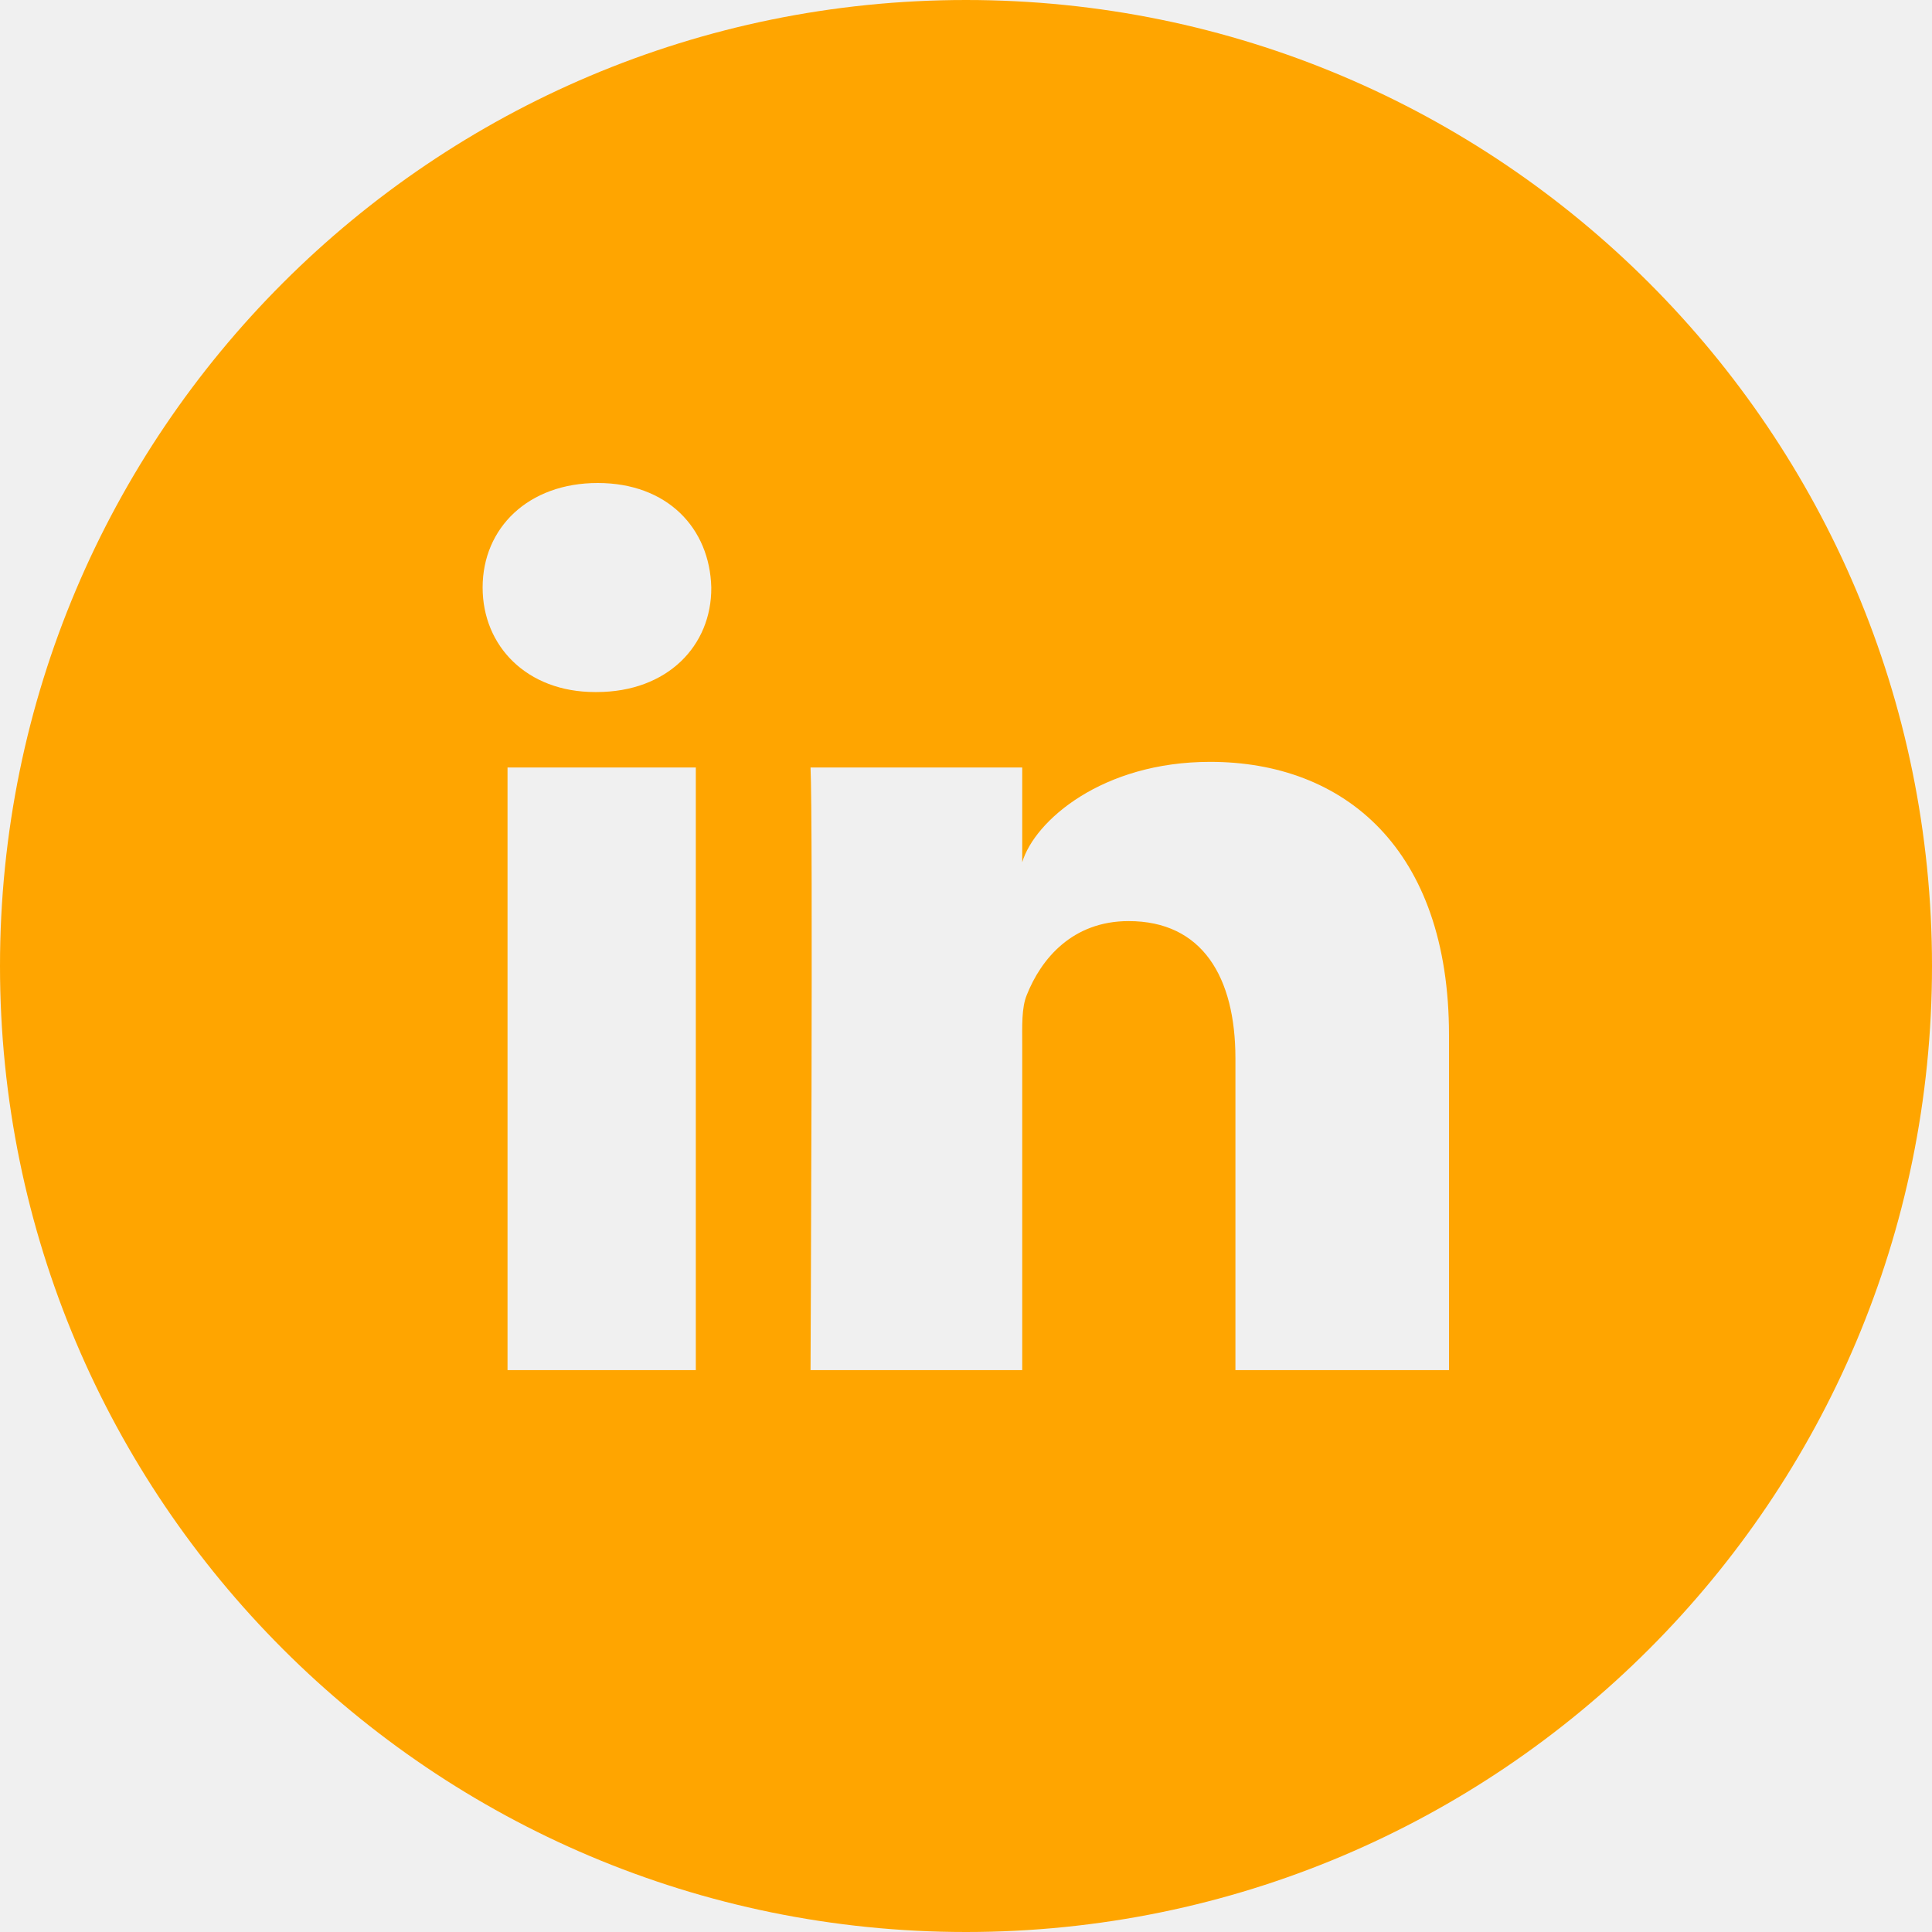
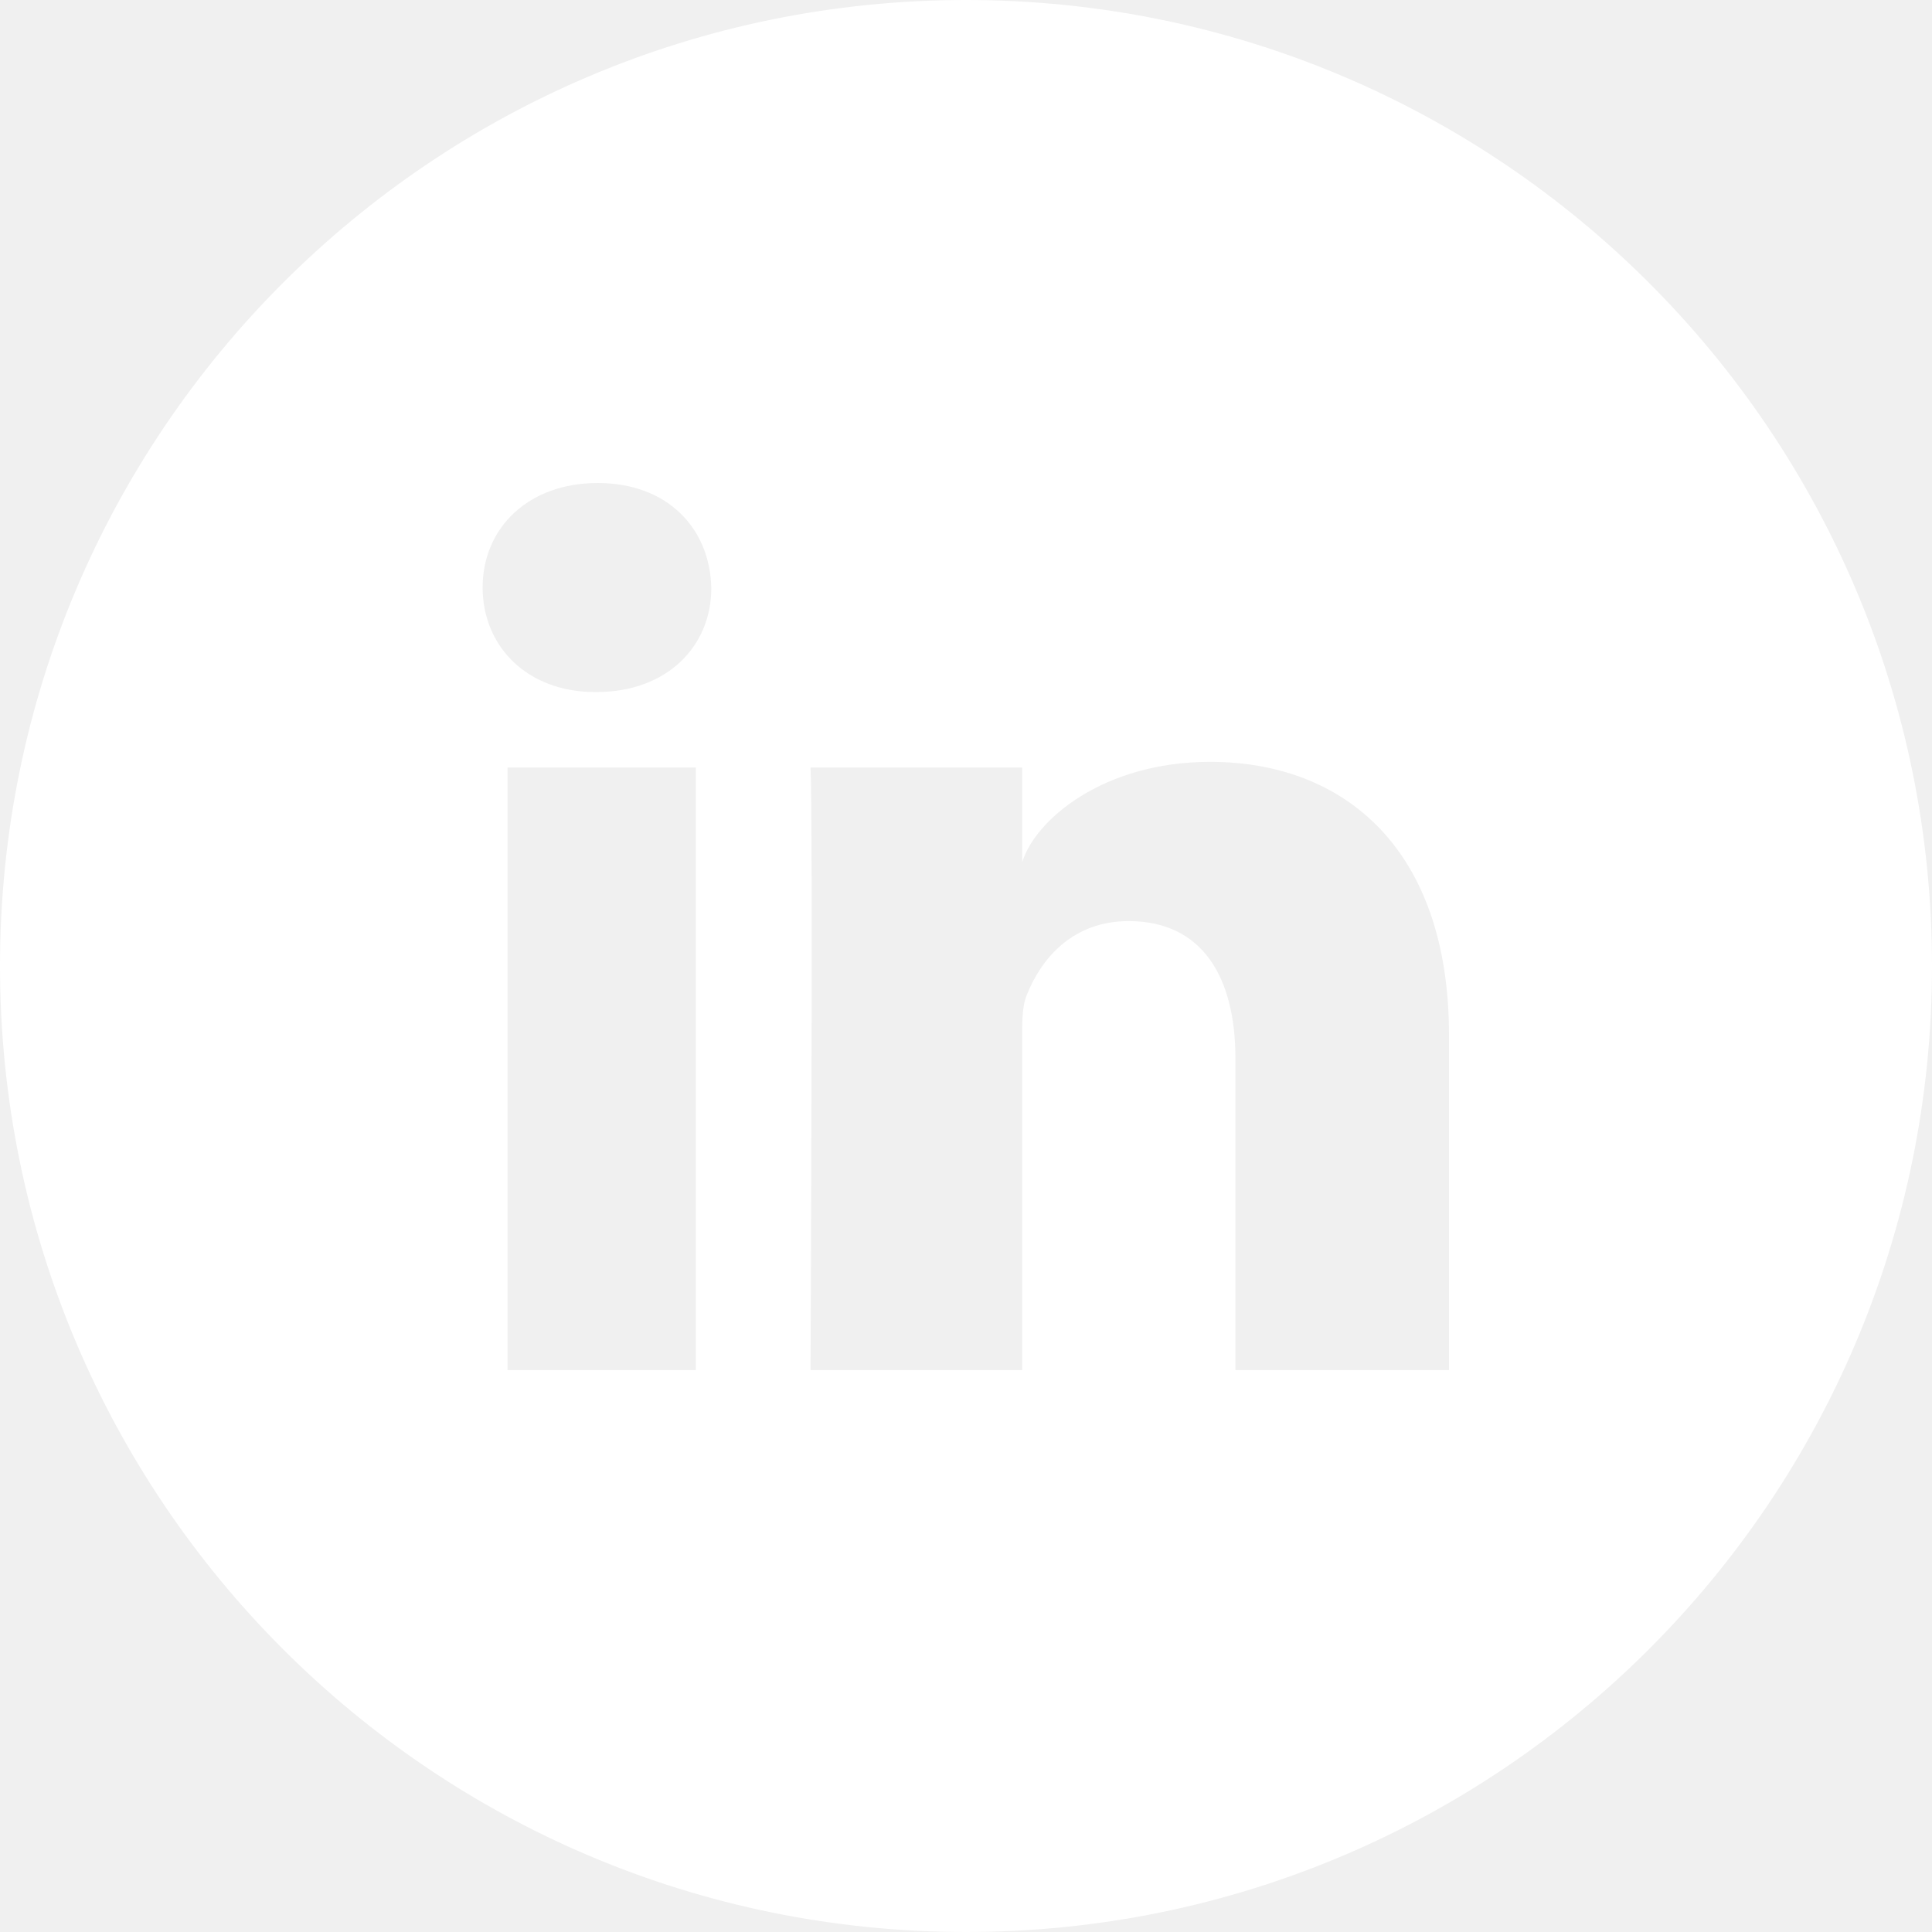
- <svg xmlns="http://www.w3.org/2000/svg" fill="#ffa500" height="800px" width="800px" version="1.1" id="Layer_1" viewBox="-143 145 512 512" xml:space="preserve">
+ <svg xmlns="http://www.w3.org/2000/svg" fill="white" height="800px" width="800px" version="1.1" id="Layer_1" viewBox="-143 145 512 512" xml:space="preserve">
  <path d="M113,145c-141.4,0-256,114.6-256,256s114.6,256,256,256s256-114.6,256-256S254.4,145,113,145z M41.4,508.1H-8.5V348.4h49.9  V508.1z M15.1,328.4h-0.4c-18.1,0-29.8-12.2-29.8-27.7c0-15.8,12.1-27.7,30.5-27.7c18.4,0,29.7,11.9,30.1,27.7  C45.6,316.1,33.9,328.4,15.1,328.4z M241,508.1h-56.6v-82.6c0-21.6-8.8-36.4-28.3-36.4c-14.9,0-23.2,10-27,19.6  c-1.4,3.4-1.2,8.2-1.2,13.1v86.3H71.8c0,0,0.7-146.4,0-159.7h56.1v25.1c3.3-11,21.2-26.6,49.8-26.6c35.5,0,63.3,23,63.3,72.4V508.1z  " />
</svg>
